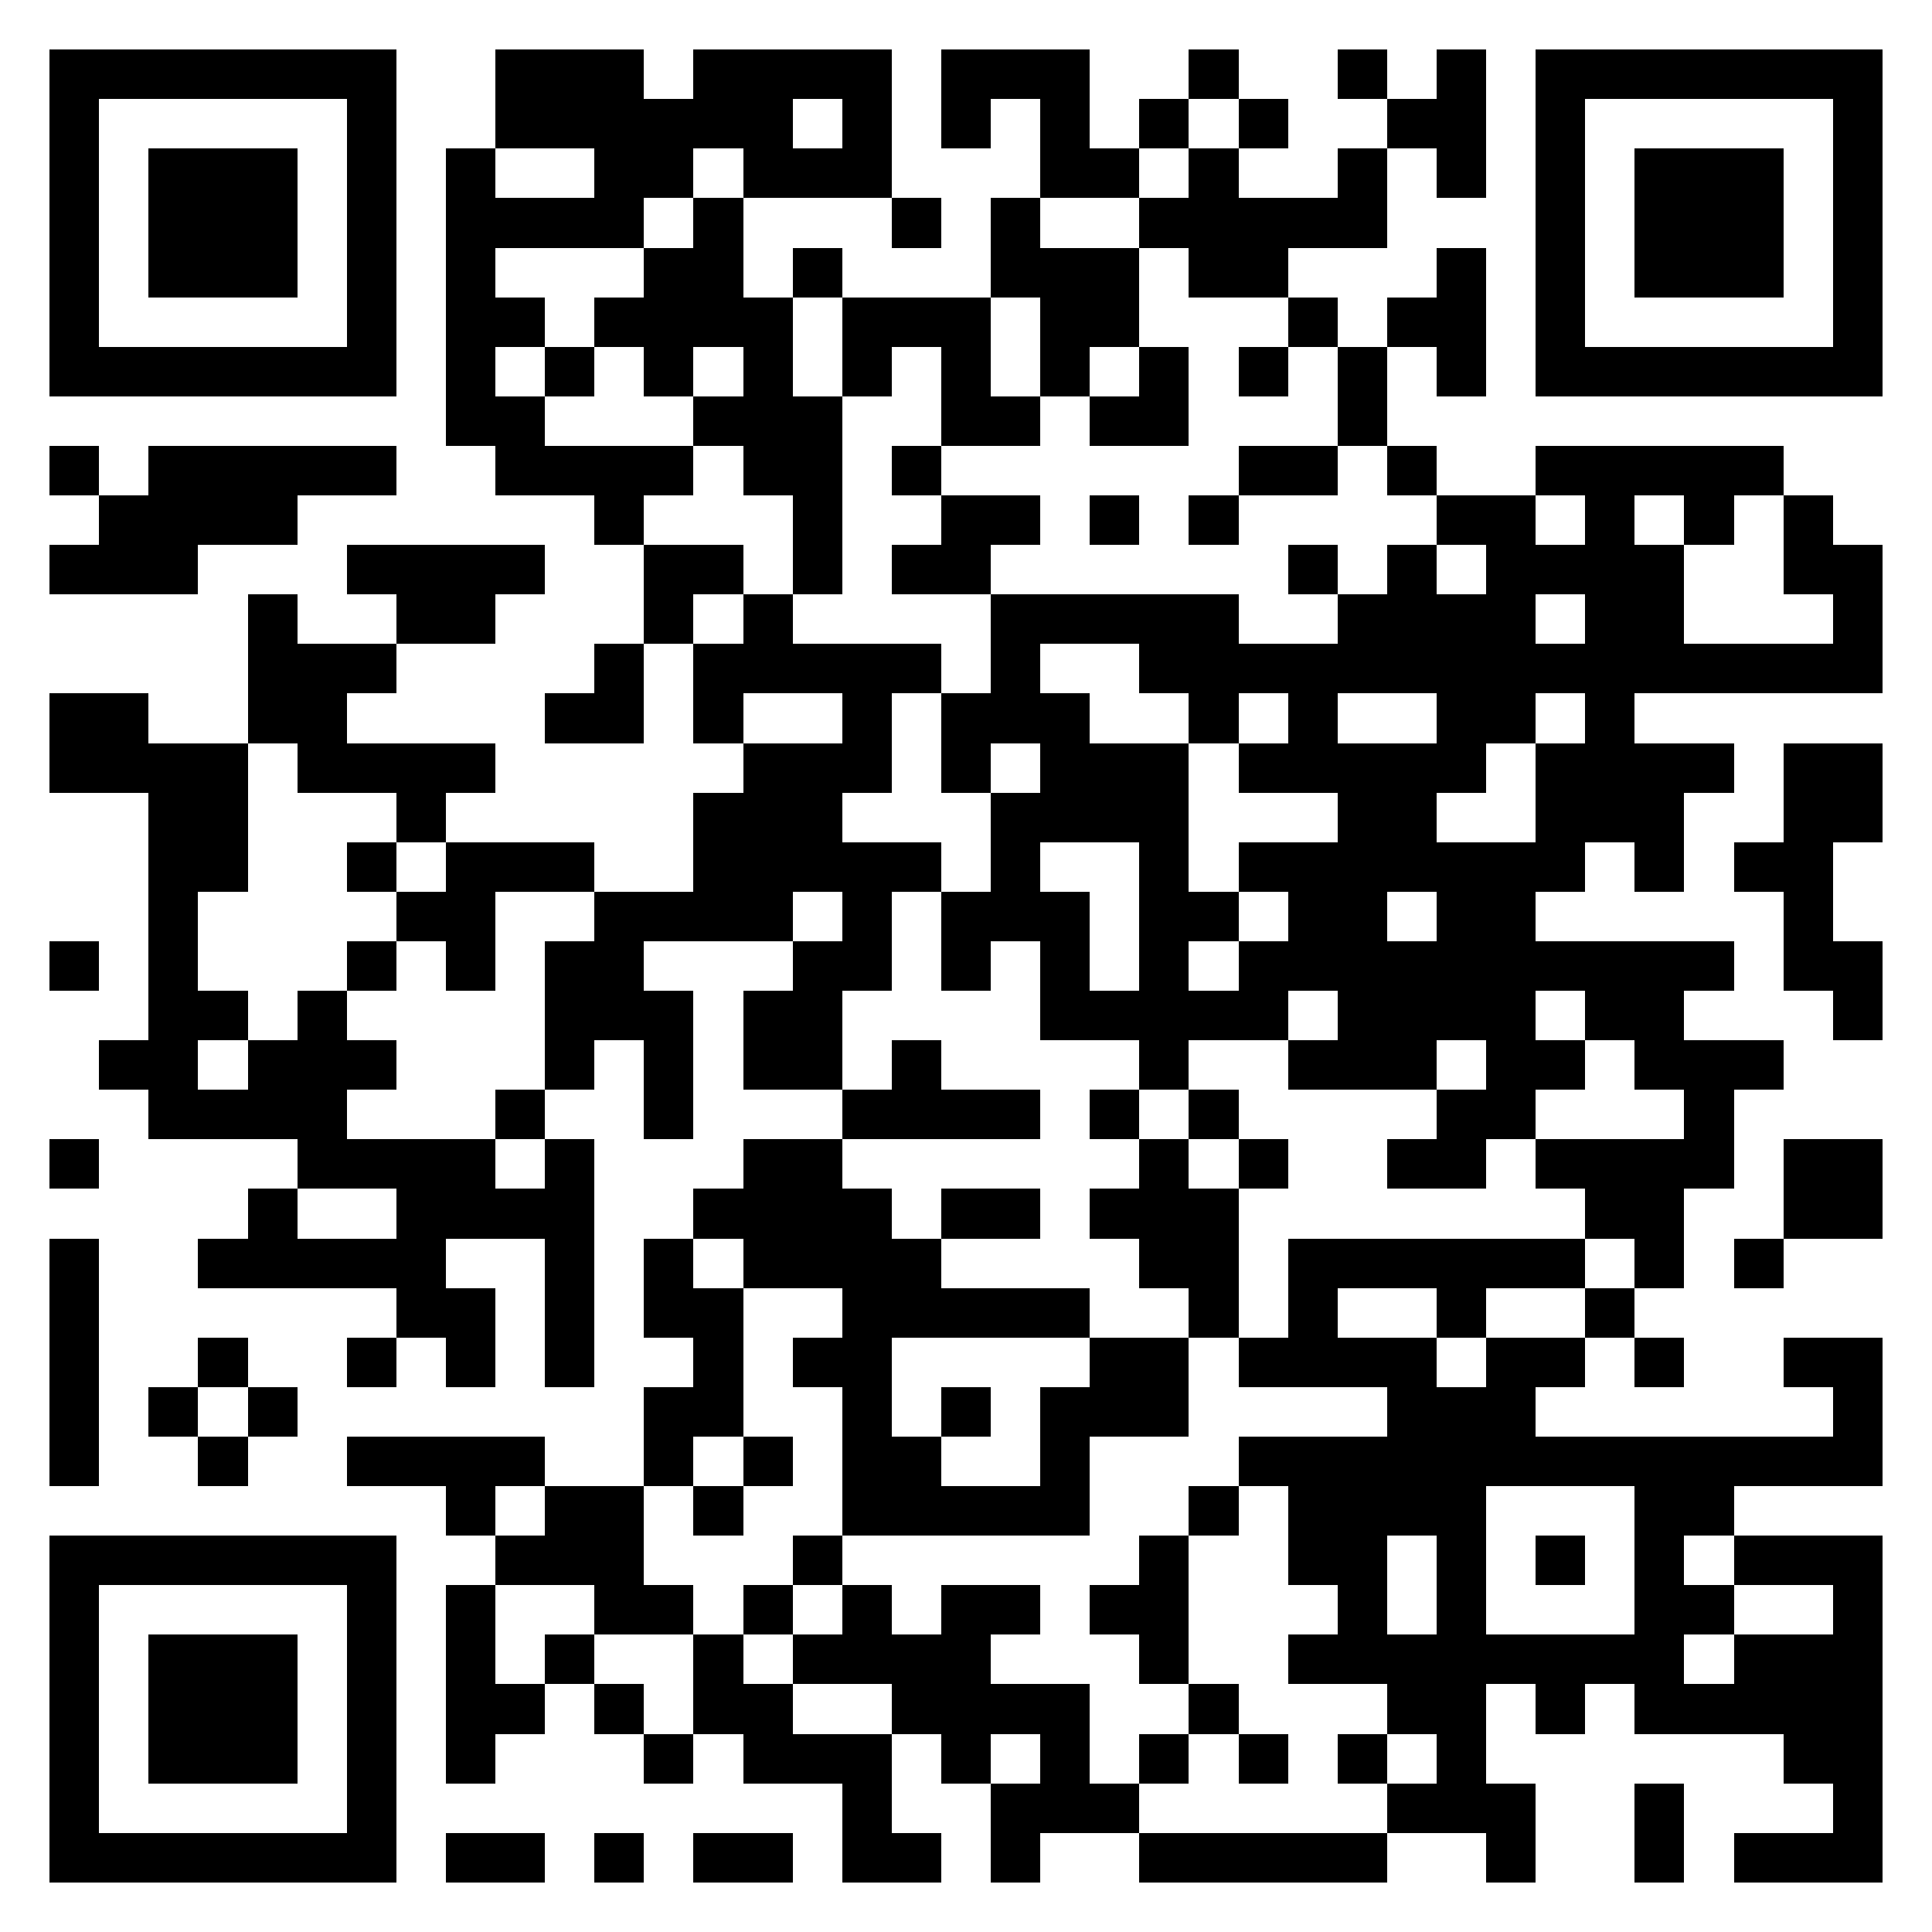
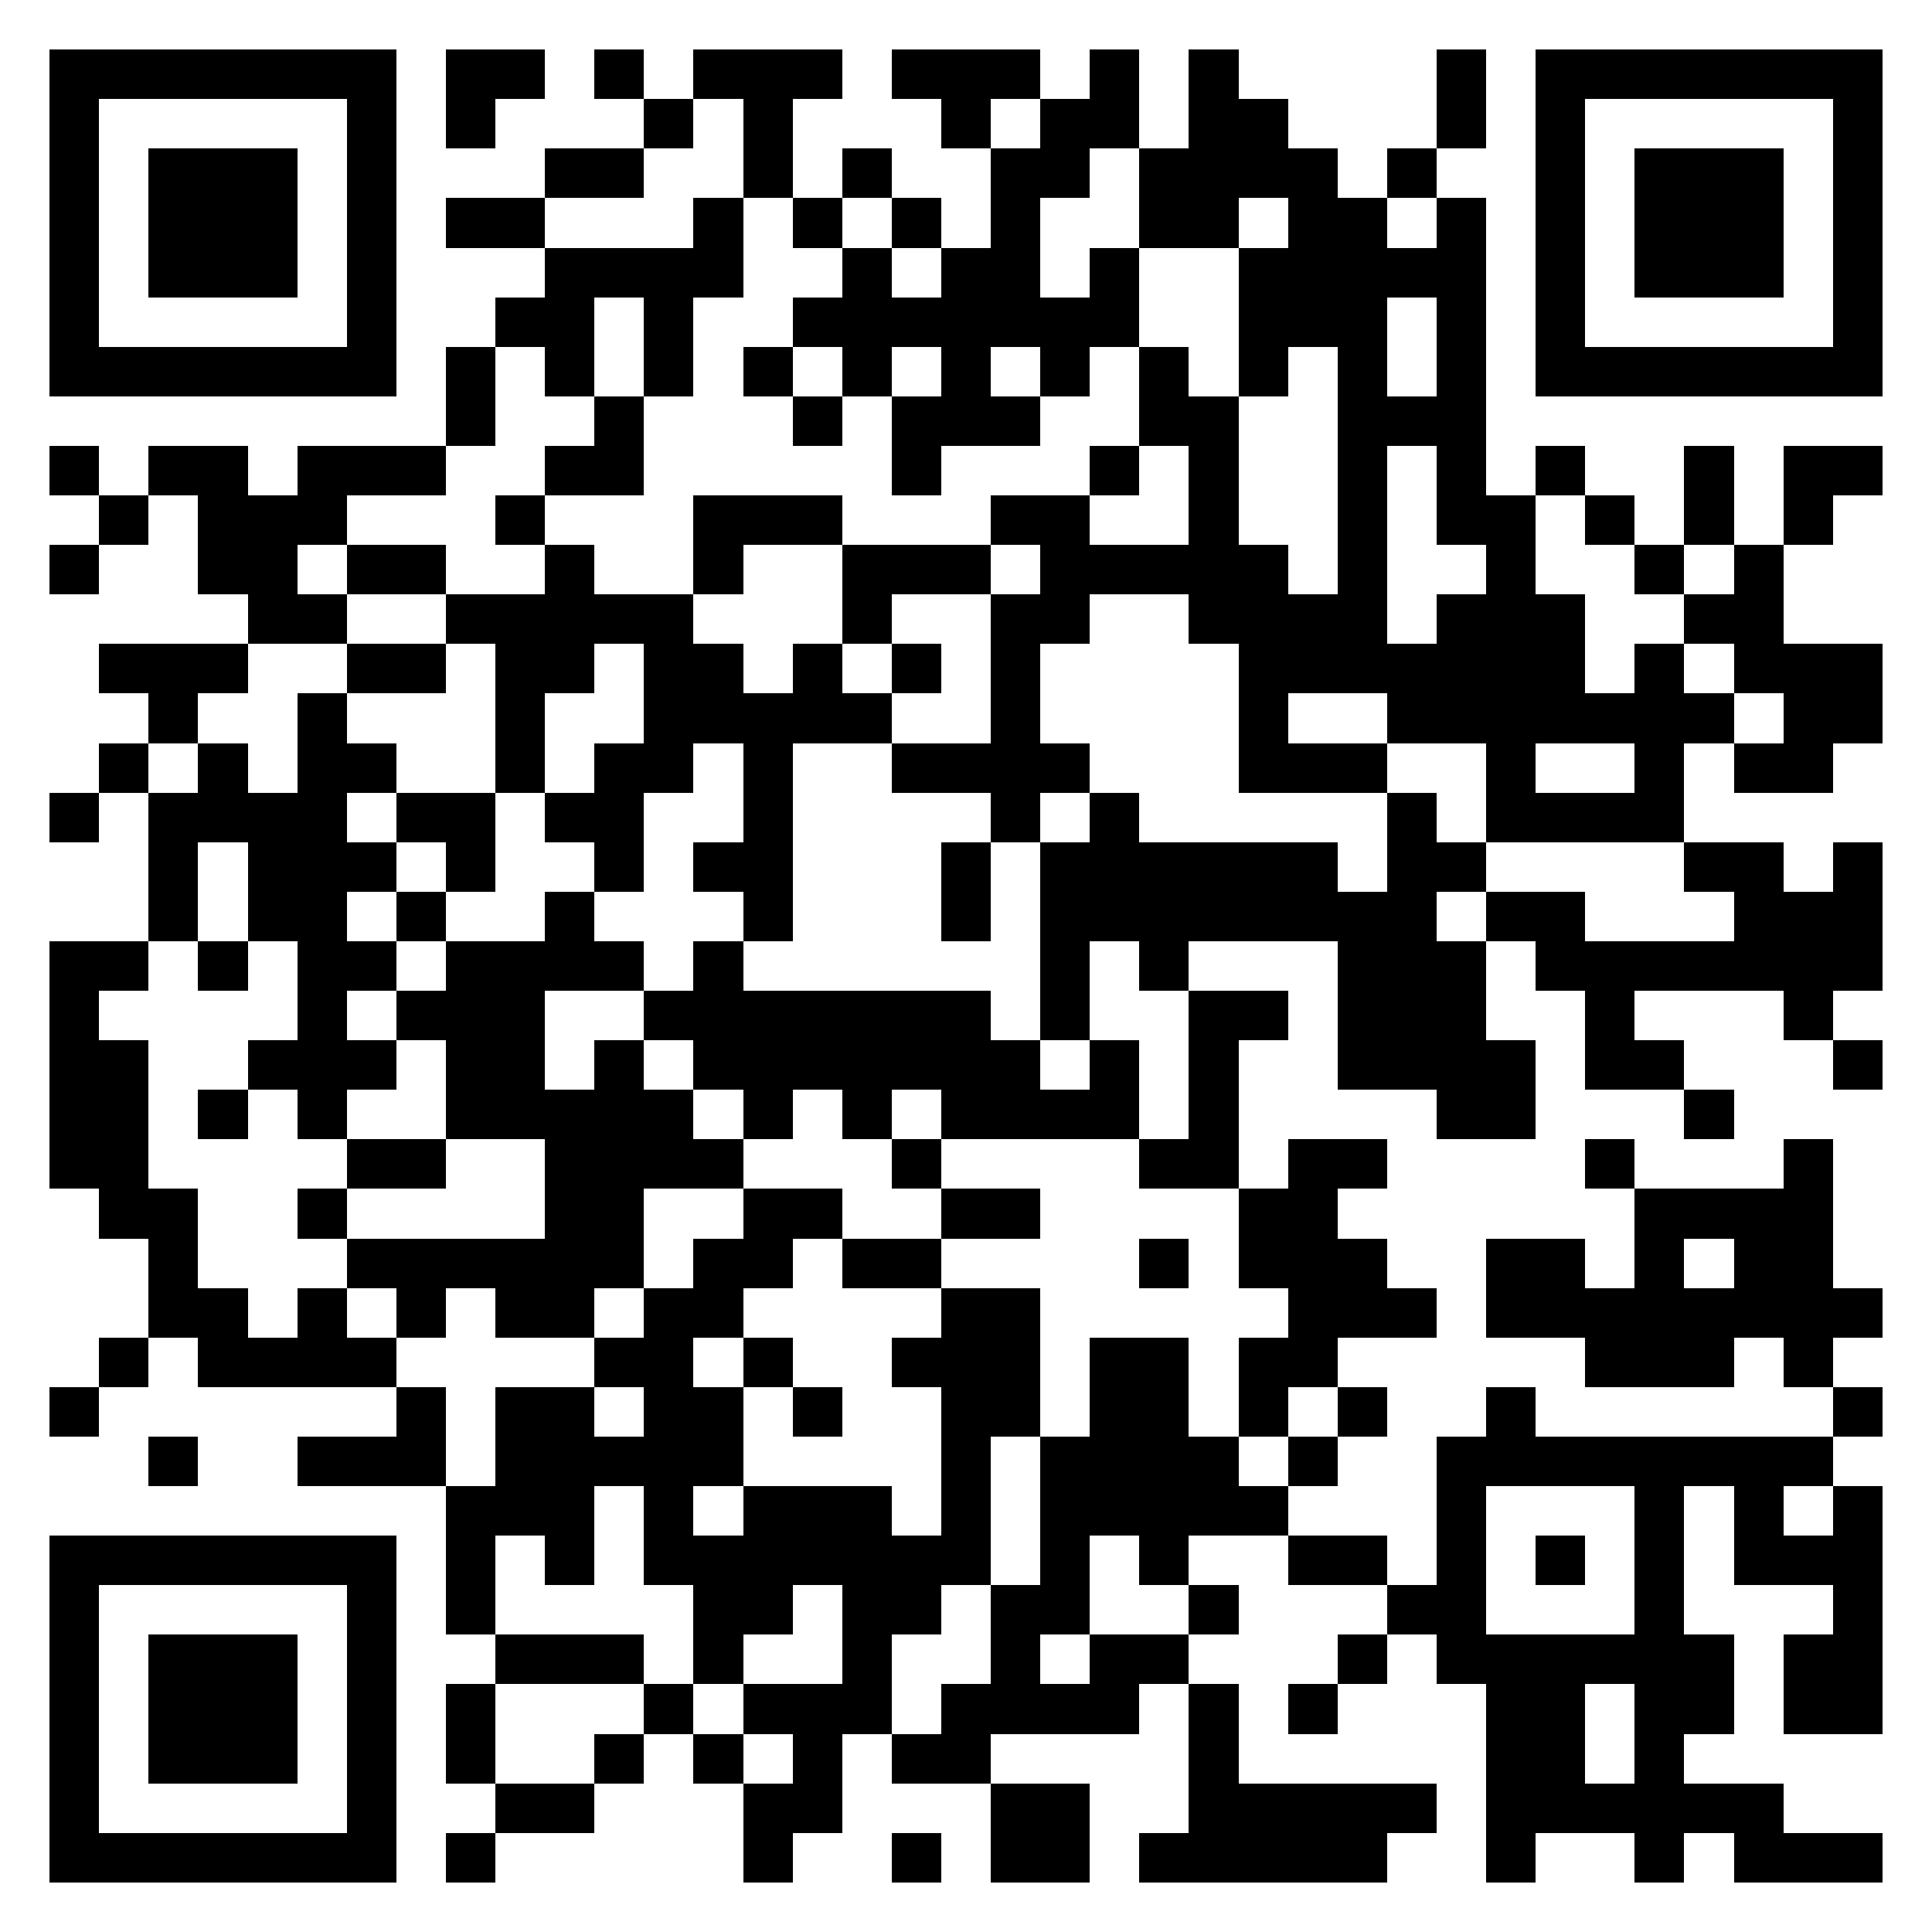
<svg xmlns="http://www.w3.org/2000/svg" viewBox="0 0 39 39" shape-rendering="crispEdges">
  <path fill="#ffffff" d="M0 0h39v39H0z" />
-   <path stroke="#000000" d="M1 1.5h7m2 0h3m1 0h4m1 0h3m2 0h1m2 0h1m1 0h1m1 0h7M1 2.5h1m5 0h1m2 0h6m1 0h1m1 0h1m1 0h1m1 0h1m1 0h1m2 0h2m1 0h1m5 0h1M1 3.5h1m1 0h3m1 0h1m1 0h1m2 0h2m1 0h3m3 0h2m1 0h1m2 0h1m1 0h1m1 0h1m1 0h3m1 0h1M1 4.5h1m1 0h3m1 0h1m1 0h4m1 0h1m3 0h1m1 0h1m2 0h5m3 0h1m1 0h3m1 0h1M1 5.5h1m1 0h3m1 0h1m1 0h1m3 0h2m1 0h1m3 0h3m1 0h2m3 0h1m1 0h1m1 0h3m1 0h1M1 6.5h1m5 0h1m1 0h2m1 0h4m1 0h3m1 0h2m3 0h1m1 0h2m1 0h1m5 0h1M1 7.5h7m1 0h1m1 0h1m1 0h1m1 0h1m1 0h1m1 0h1m1 0h1m1 0h1m1 0h1m1 0h1m1 0h1m1 0h7M9 8.5h2m3 0h3m2 0h2m1 0h2m3 0h1M1 9.5h1m1 0h5m2 0h4m1 0h2m1 0h1m6 0h2m1 0h1m2 0h5M2 10.5h4m6 0h1m3 0h1m2 0h2m1 0h1m1 0h1m4 0h2m1 0h1m1 0h1m1 0h1M1 11.5h3m3 0h4m2 0h2m1 0h1m1 0h2m6 0h1m1 0h1m1 0h4m2 0h2M5 12.5h1m2 0h2m3 0h1m1 0h1m4 0h5m2 0h4m1 0h2m3 0h1M5 13.5h3m4 0h1m1 0h5m1 0h1m2 0h15M1 14.5h2m2 0h2m4 0h2m1 0h1m2 0h1m1 0h3m2 0h1m1 0h1m2 0h2m1 0h1M1 15.5h4m1 0h4m5 0h3m1 0h1m1 0h3m1 0h5m1 0h4m1 0h2M3 16.5h2m3 0h1m5 0h3m3 0h4m3 0h2m2 0h3m2 0h2M3 17.5h2m2 0h1m1 0h3m2 0h5m1 0h1m2 0h1m1 0h7m1 0h1m1 0h2M3 18.5h1m4 0h2m2 0h4m1 0h1m1 0h3m1 0h2m1 0h2m1 0h2m5 0h1M1 19.5h1m1 0h1m3 0h1m1 0h1m1 0h2m3 0h2m1 0h1m1 0h1m1 0h1m1 0h10m1 0h2M3 20.5h2m1 0h1m4 0h3m1 0h2m4 0h5m1 0h4m1 0h2m3 0h1M2 21.5h2m1 0h3m3 0h1m1 0h1m1 0h2m1 0h1m4 0h1m2 0h3m1 0h2m1 0h3M3 22.5h4m3 0h1m2 0h1m3 0h4m1 0h1m1 0h1m4 0h2m3 0h1M1 23.5h1m4 0h4m1 0h1m3 0h2m6 0h1m1 0h1m2 0h2m1 0h4m1 0h2M5 24.5h1m2 0h4m2 0h4m1 0h2m1 0h3m7 0h2m2 0h2M1 25.5h1m2 0h5m2 0h1m1 0h1m1 0h4m4 0h2m1 0h6m1 0h1m1 0h1M1 26.5h1m6 0h2m1 0h1m1 0h2m2 0h5m2 0h1m1 0h1m2 0h1m2 0h1M1 27.5h1m2 0h1m2 0h1m1 0h1m1 0h1m2 0h1m1 0h2m4 0h2m1 0h4m1 0h2m1 0h1m2 0h2M1 28.5h1m1 0h1m1 0h1m7 0h2m2 0h1m1 0h1m1 0h3m4 0h3m6 0h1M1 29.5h1m2 0h1m2 0h4m2 0h1m1 0h1m1 0h2m2 0h1m3 0h13M9 30.5h1m1 0h2m1 0h1m2 0h5m2 0h1m1 0h4m3 0h2M1 31.5h7m2 0h3m3 0h1m6 0h1m2 0h2m1 0h1m1 0h1m1 0h1m1 0h3M1 32.5h1m5 0h1m1 0h1m2 0h2m1 0h1m1 0h1m1 0h2m1 0h2m3 0h1m1 0h1m3 0h2m2 0h1M1 33.5h1m1 0h3m1 0h1m1 0h1m1 0h1m2 0h1m1 0h4m3 0h1m2 0h8m1 0h3M1 34.5h1m1 0h3m1 0h1m1 0h2m1 0h1m1 0h2m2 0h4m2 0h1m3 0h2m1 0h1m1 0h5M1 35.5h1m1 0h3m1 0h1m1 0h1m3 0h1m1 0h3m1 0h1m1 0h1m1 0h1m1 0h1m1 0h1m1 0h1m6 0h2M1 36.5h1m5 0h1m9 0h1m2 0h3m5 0h3m2 0h1m3 0h1M1 37.5h7m1 0h2m1 0h1m1 0h2m1 0h2m1 0h1m2 0h5m2 0h1m2 0h1m1 0h3" />
+   <path stroke="#000000" d="M1 1.5h7m1 0h2m1 0h1m1 0h3m1 0h3m1 0h1m1 0h1m4 0h1m1 0h7M1 2.5h1m5 0h1m1 0h1m3 0h1m1 0h1m3 0h1m1 0h2m1 0h2m3 0h1m1 0h1m5 0h1M1 3.5h1m1 0h3m1 0h1m3 0h2m2 0h1m1 0h1m2 0h2m1 0h4m1 0h1m2 0h1m1 0h3m1 0h1M1 4.5h1m1 0h3m1 0h1m1 0h2m3 0h1m1 0h1m1 0h1m1 0h1m2 0h2m1 0h2m1 0h1m1 0h1m1 0h3m1 0h1M1 5.5h1m1 0h3m1 0h1m3 0h4m2 0h1m1 0h2m1 0h1m2 0h5m1 0h1m1 0h3m1 0h1M1 6.5h1m5 0h1m2 0h2m1 0h1m2 0h7m2 0h3m1 0h1m1 0h1m5 0h1M1 7.5h7m1 0h1m1 0h1m1 0h1m1 0h1m1 0h1m1 0h1m1 0h1m1 0h1m1 0h1m1 0h1m1 0h1m1 0h7M9 8.5h1m2 0h1m3 0h1m1 0h3m2 0h2m2 0h3M1 9.5h1m1 0h2m1 0h3m2 0h2m5 0h1m3 0h1m1 0h1m2 0h1m1 0h1m1 0h1m2 0h1m1 0h2M2 10.5h1m1 0h3m3 0h1m3 0h3m3 0h2m2 0h1m2 0h1m1 0h2m1 0h1m1 0h1m1 0h1M1 11.5h1m2 0h2m1 0h2m2 0h1m2 0h1m2 0h3m1 0h5m1 0h1m2 0h1m2 0h1m1 0h1M5 12.5h2m2 0h5m3 0h1m2 0h2m2 0h4m1 0h3m2 0h2M2 13.5h3m2 0h2m1 0h2m1 0h2m1 0h1m1 0h1m1 0h1m4 0h7m1 0h1m1 0h3M3 14.5h1m2 0h1m3 0h1m2 0h5m2 0h1m4 0h1m2 0h7m1 0h2M2 15.5h1m1 0h1m1 0h2m2 0h1m1 0h2m1 0h1m2 0h4m3 0h3m2 0h1m2 0h1m1 0h2M1 16.5h1m1 0h4m1 0h2m1 0h2m2 0h1m4 0h1m1 0h1m5 0h1m1 0h4M3 17.5h1m1 0h3m1 0h1m2 0h1m1 0h2m3 0h1m1 0h6m1 0h2m4 0h2m1 0h1M3 18.5h1m1 0h2m1 0h1m2 0h1m3 0h1m3 0h1m1 0h8m1 0h2m3 0h3M1 19.5h2m1 0h1m1 0h2m1 0h4m1 0h1m6 0h1m1 0h1m3 0h3m1 0h7M1 20.5h1m4 0h1m1 0h3m2 0h7m1 0h1m2 0h2m1 0h3m2 0h1m3 0h1M1 21.5h2m2 0h3m1 0h2m1 0h1m1 0h7m1 0h1m1 0h1m2 0h4m1 0h2m3 0h1M1 22.5h2m1 0h1m1 0h1m2 0h5m1 0h1m1 0h1m1 0h4m1 0h1m4 0h2m3 0h1M1 23.5h2m4 0h2m2 0h4m3 0h1m4 0h2m1 0h2m4 0h1m3 0h1M2 24.5h2m2 0h1m4 0h2m2 0h2m2 0h2m4 0h2m6 0h4M3 25.5h1m3 0h6m1 0h2m1 0h2m4 0h1m1 0h3m2 0h2m1 0h1m1 0h2M3 26.5h2m1 0h1m1 0h1m1 0h2m1 0h2m4 0h2m5 0h3m1 0h8M2 27.5h1m1 0h4m4 0h2m1 0h1m2 0h3m1 0h2m1 0h2m5 0h3m1 0h1M1 28.5h1m6 0h1m1 0h2m1 0h2m1 0h1m2 0h2m1 0h2m1 0h1m1 0h1m2 0h1m6 0h1M3 29.5h1m2 0h3m1 0h5m4 0h1m1 0h4m1 0h1m2 0h8M9 30.5h3m1 0h1m1 0h3m1 0h1m1 0h5m3 0h1m3 0h1m1 0h1m1 0h1M1 31.5h7m1 0h1m1 0h1m1 0h7m1 0h1m1 0h1m2 0h2m1 0h1m1 0h1m1 0h1m1 0h3M1 32.5h1m5 0h1m1 0h1m4 0h2m1 0h2m1 0h2m2 0h1m3 0h2m3 0h1m3 0h1M1 33.5h1m1 0h3m1 0h1m2 0h3m1 0h1m2 0h1m2 0h1m1 0h2m3 0h1m1 0h6m1 0h2M1 34.5h1m1 0h3m1 0h1m1 0h1m3 0h1m1 0h3m1 0h4m1 0h1m1 0h1m3 0h2m1 0h2m1 0h2M1 35.5h1m1 0h3m1 0h1m1 0h1m2 0h1m1 0h1m1 0h1m1 0h2m4 0h1m5 0h2m1 0h1M1 36.5h1m5 0h1m2 0h2m3 0h2m3 0h2m2 0h5m1 0h6M1 37.5h7m1 0h1m5 0h1m2 0h1m1 0h2m1 0h5m2 0h1m2 0h1m1 0h3" />
</svg>
